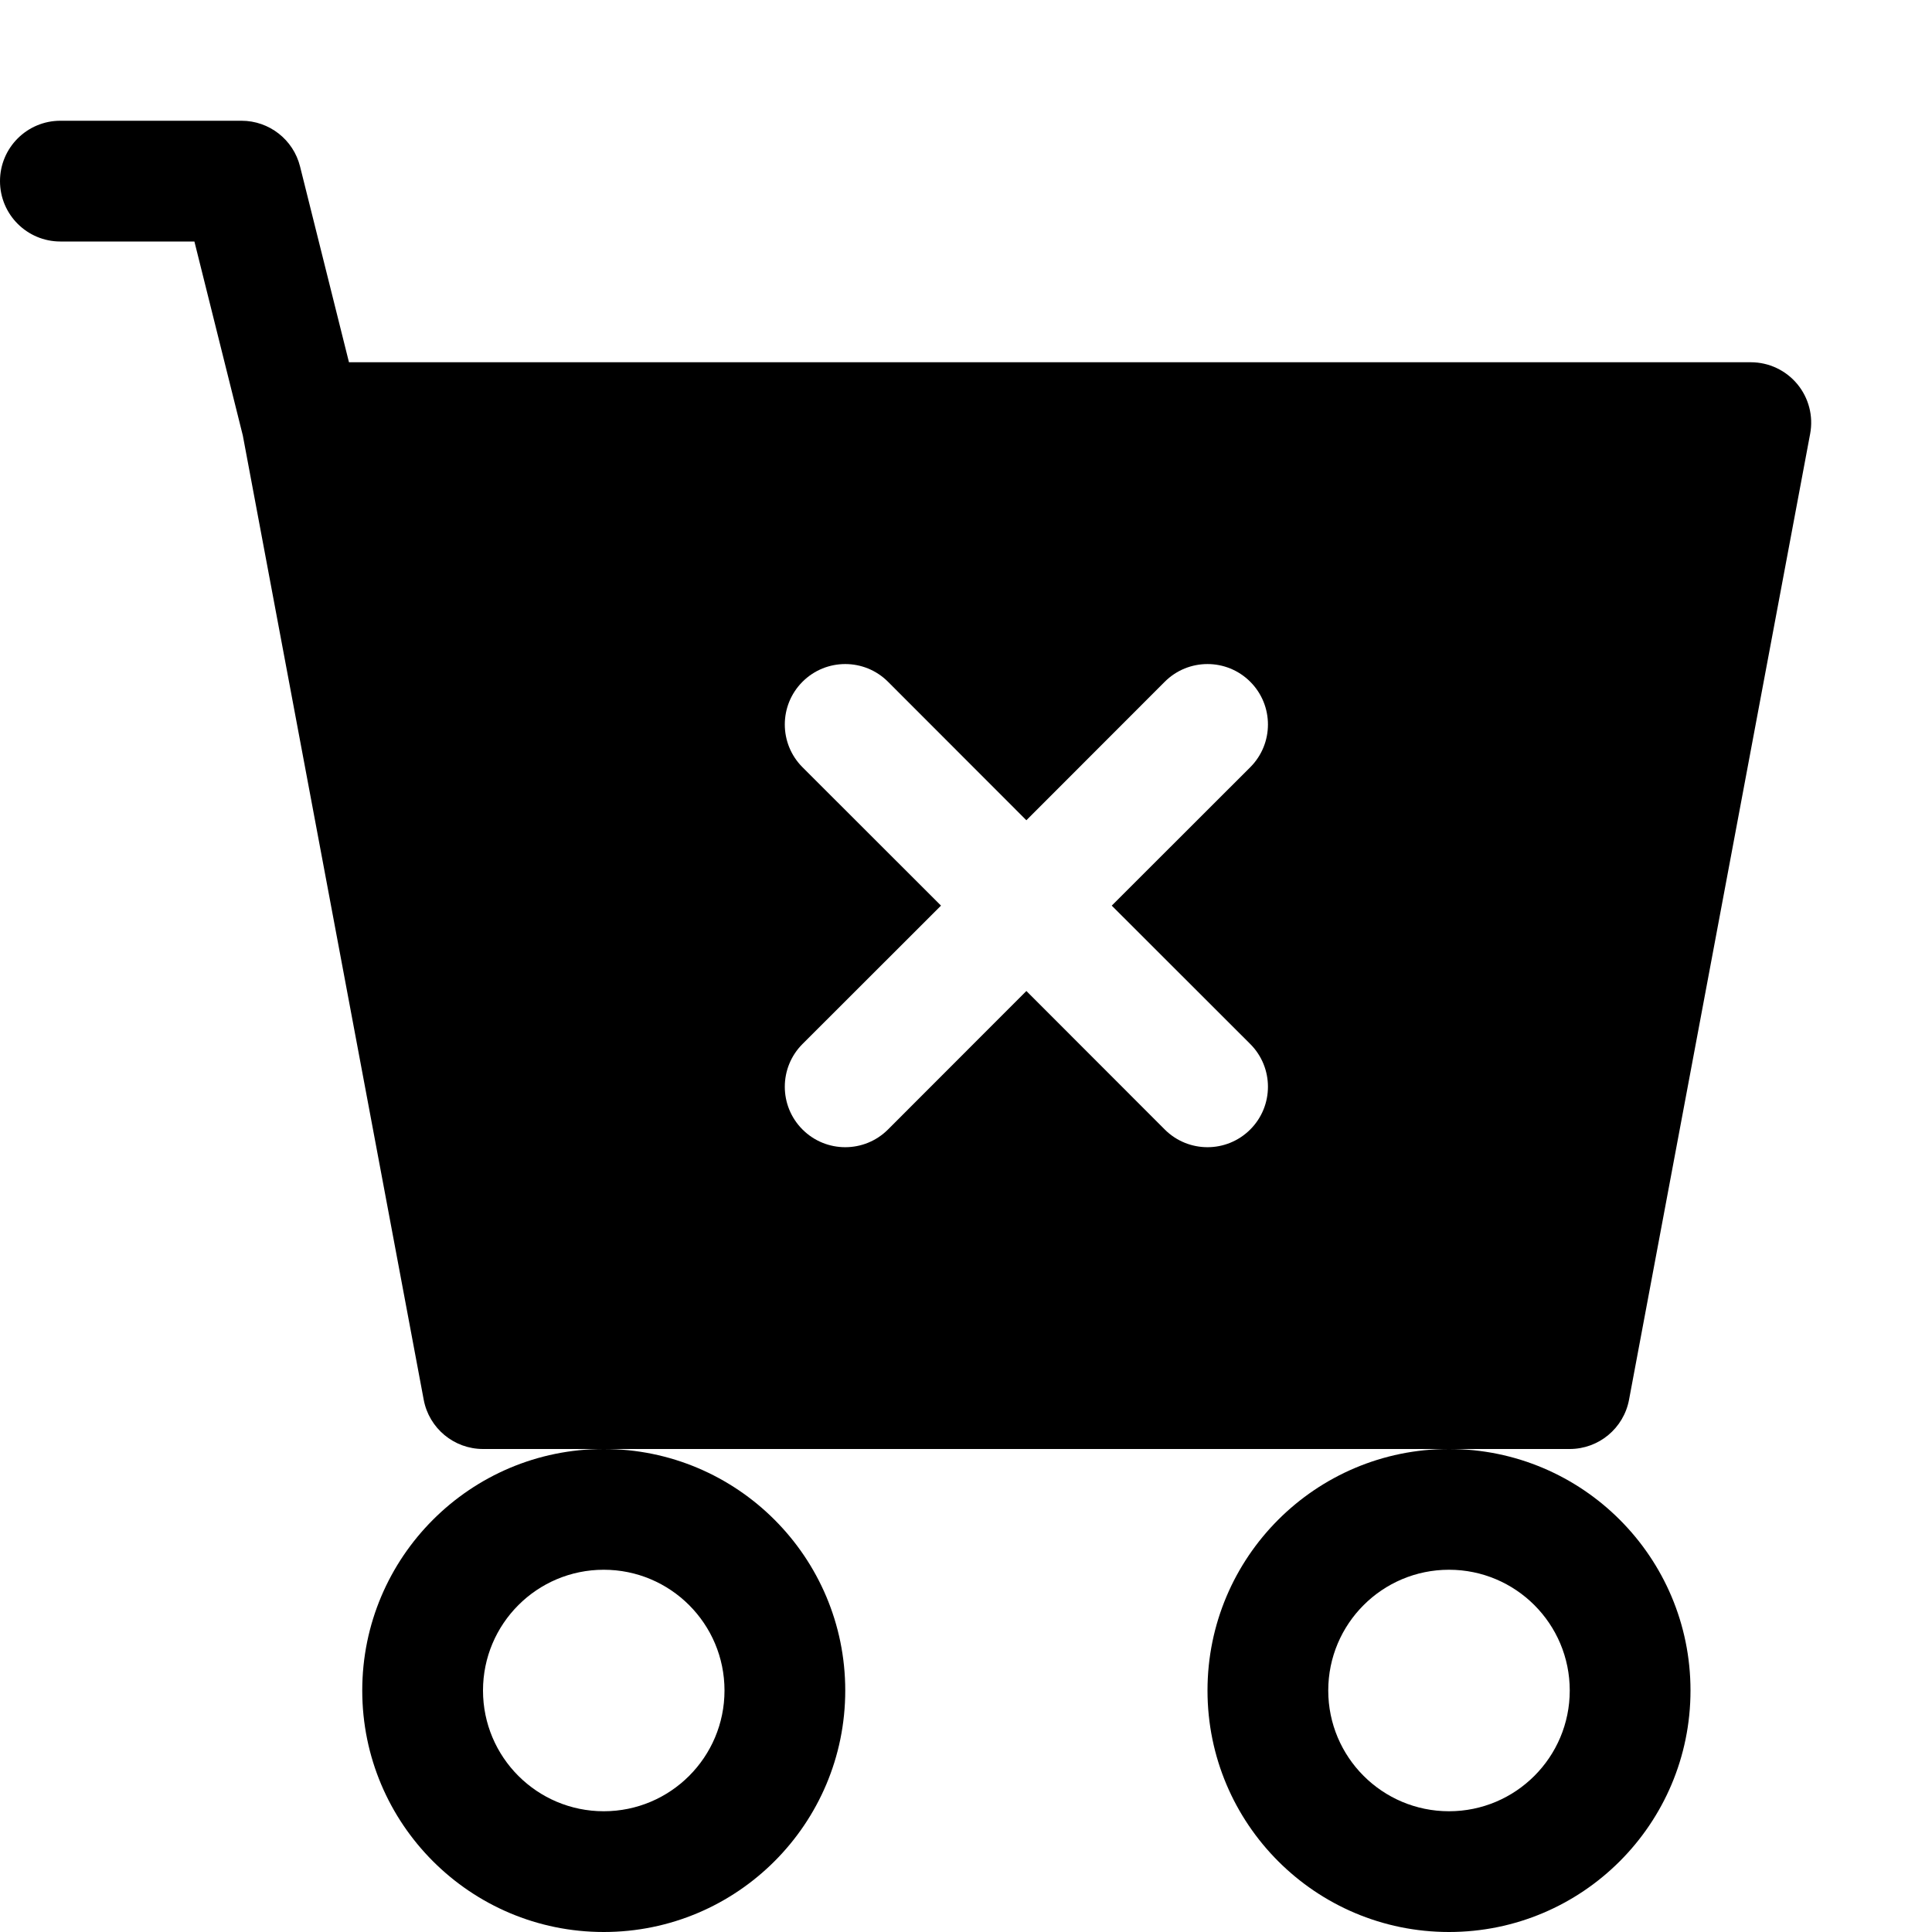
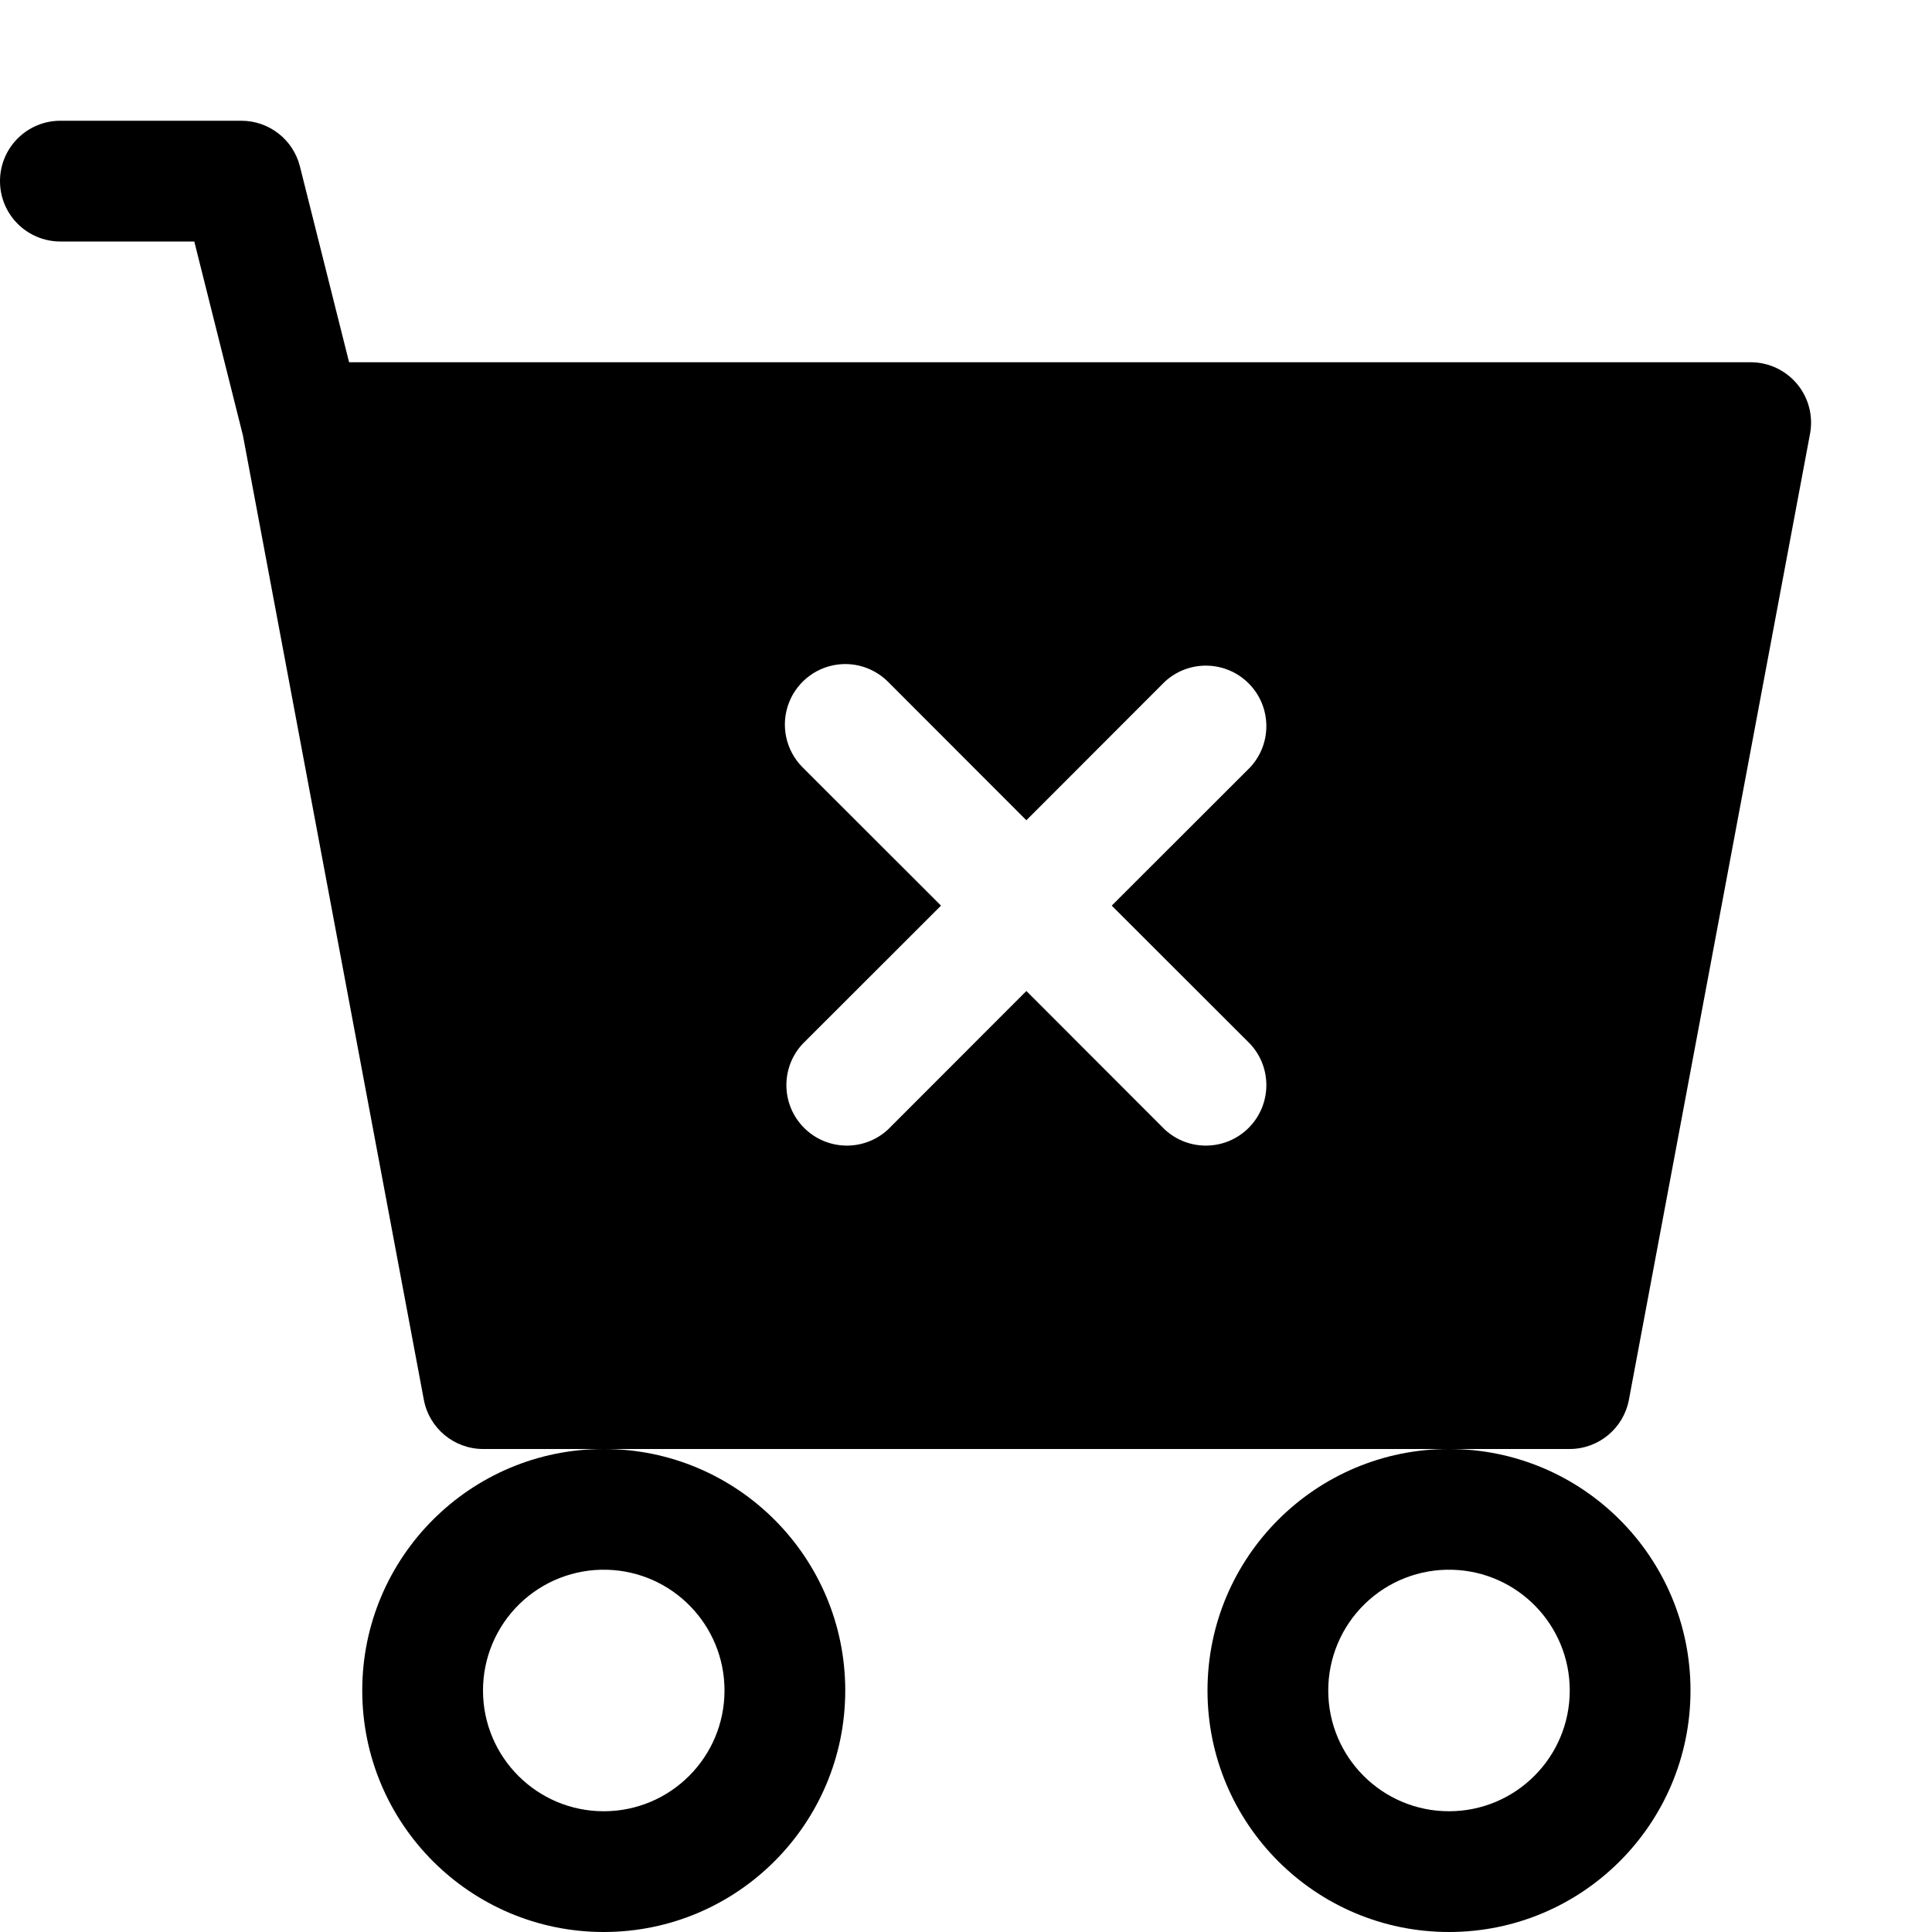
- <svg xmlns="http://www.w3.org/2000/svg" width="1em" height="1em" viewBox="0 0 16 16" class="bi bi-cart-x-fill" fill="currentColor">
-   <path fill-rule="evenodd" d="M.5 1a.5.5 0 0 0 0 1h1.11l.401 1.607 1.498 7.985A.5.5 0 0 0 4 12h1a2 2 0 1 0 0 4 2 2 0 0 0 0-4h7a2 2 0 1 0 0 4 2 2 0 0 0 0-4h1a.5.5 0 0 0 .491-.408l1.5-8A.5.5 0 0 0 14.5 3H2.89l-.405-1.621A.5.5 0 0 0 2 1H.5zM4 14a1 1 0 1 1 2 0 1 1 0 0 1-2 0zm7 0a1 1 0 1 1 2 0 1 1 0 0 1-2 0zM7.354 5.646a.5.5 0 1 0-.708.708L7.793 7.5 6.646 8.646a.5.5 0 1 0 .708.708L8.5 8.207l1.146 1.147a.5.5 0 0 0 .708-.708L9.207 7.5l1.147-1.146a.5.5 0 0 0-.708-.708L8.5 6.793 7.354 5.646z" />
+ <svg xmlns="http://www.w3.org/2000/svg" id="svg868" version="1.1" fill="currentColor" class="bi bi-cart-x-fill" viewBox="0 0 16 16" height="1em" width="1em">
+   <defs id="defs872" />
+   <path d="M 0.5 1 A 0.5 0.5 0 0 0 0.5 2 L 1.609 2 L 2.012 3.607 L 3.51 11.592 A 0.5 0.5 0 0 0 4 12 L 5 12 L 12 12 L 13 12 A 0.5 0.5 0 0 0 13.49 11.592 L 14.99 3.592 A 0.5 0.5 0 0 0 14.5 3 L 2.891 3 L 2.484 1.379 A 0.5 0.5 0 0 0 2 1 L 0.5 1 z M 12 12 A 2 2 0 0 0 12 16 A 2 2 0 0 0 12 12 z M 5 12 A 2 2 0 0 0 5 16 A 2 2 0 0 0 5 12 z M 6.977 5.5 A 0.501 0.501 0 0 1 7.354 5.646 L 8.5 6.793 L 9.646 5.646 A 0.501 0.501 0 0 1 10.354 6.354 L 9.207 7.5 L 10.354 8.646 A 0.501 0.501 0 0 1 9.646 9.354 L 8.5 8.207 L 7.354 9.354 A 0.501 0.501 0 0 1 6.646 8.646 L 7.793 7.5 L 6.646 6.354 A 0.501 0.501 0 0 1 6.977 5.5 z M 5.027 13 A 1 1 0 0 1 6 14 A 1 1 0 0 1 4 14 A 1 1 0 0 1 5.027 13 z M 12.027 13 A 1 1 0 0 1 13 14 A 1 1 0 0 1 11 14 A 1 1 0 0 1 12.027 13 z " style="fill:#000000;fill-opacity:1;fill-rule:evenodd" id="path866" />
</svg>
